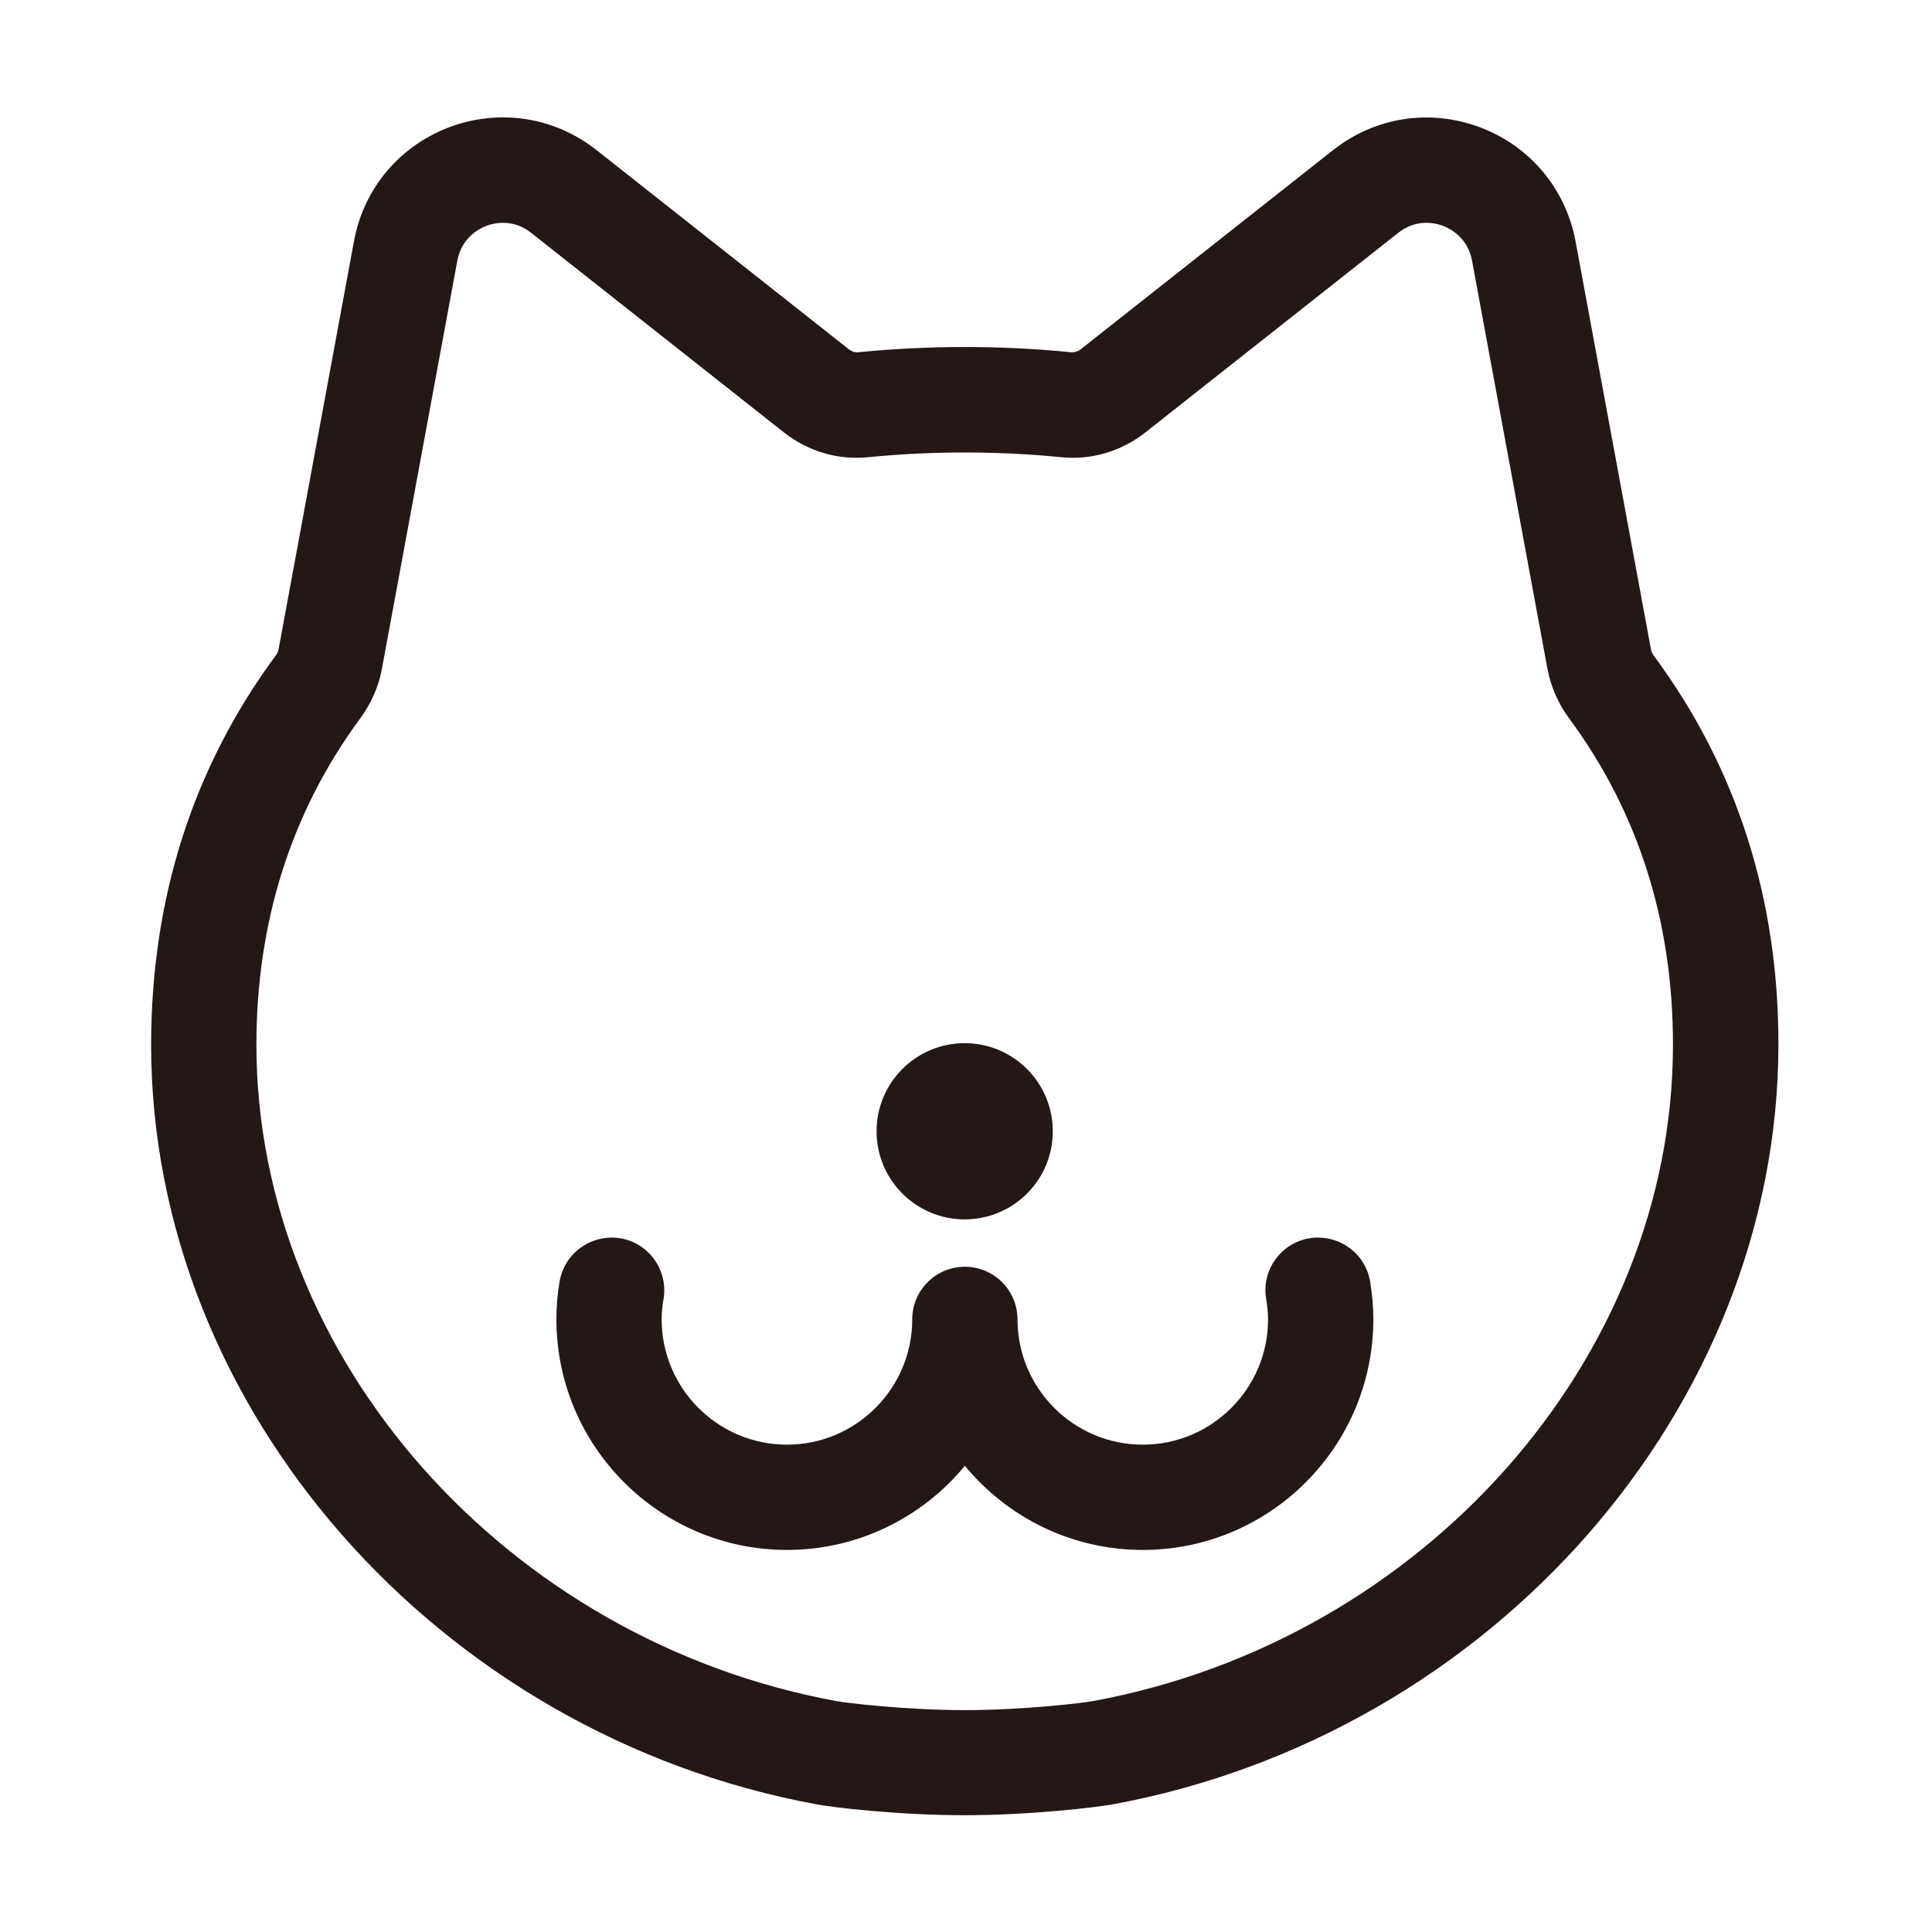
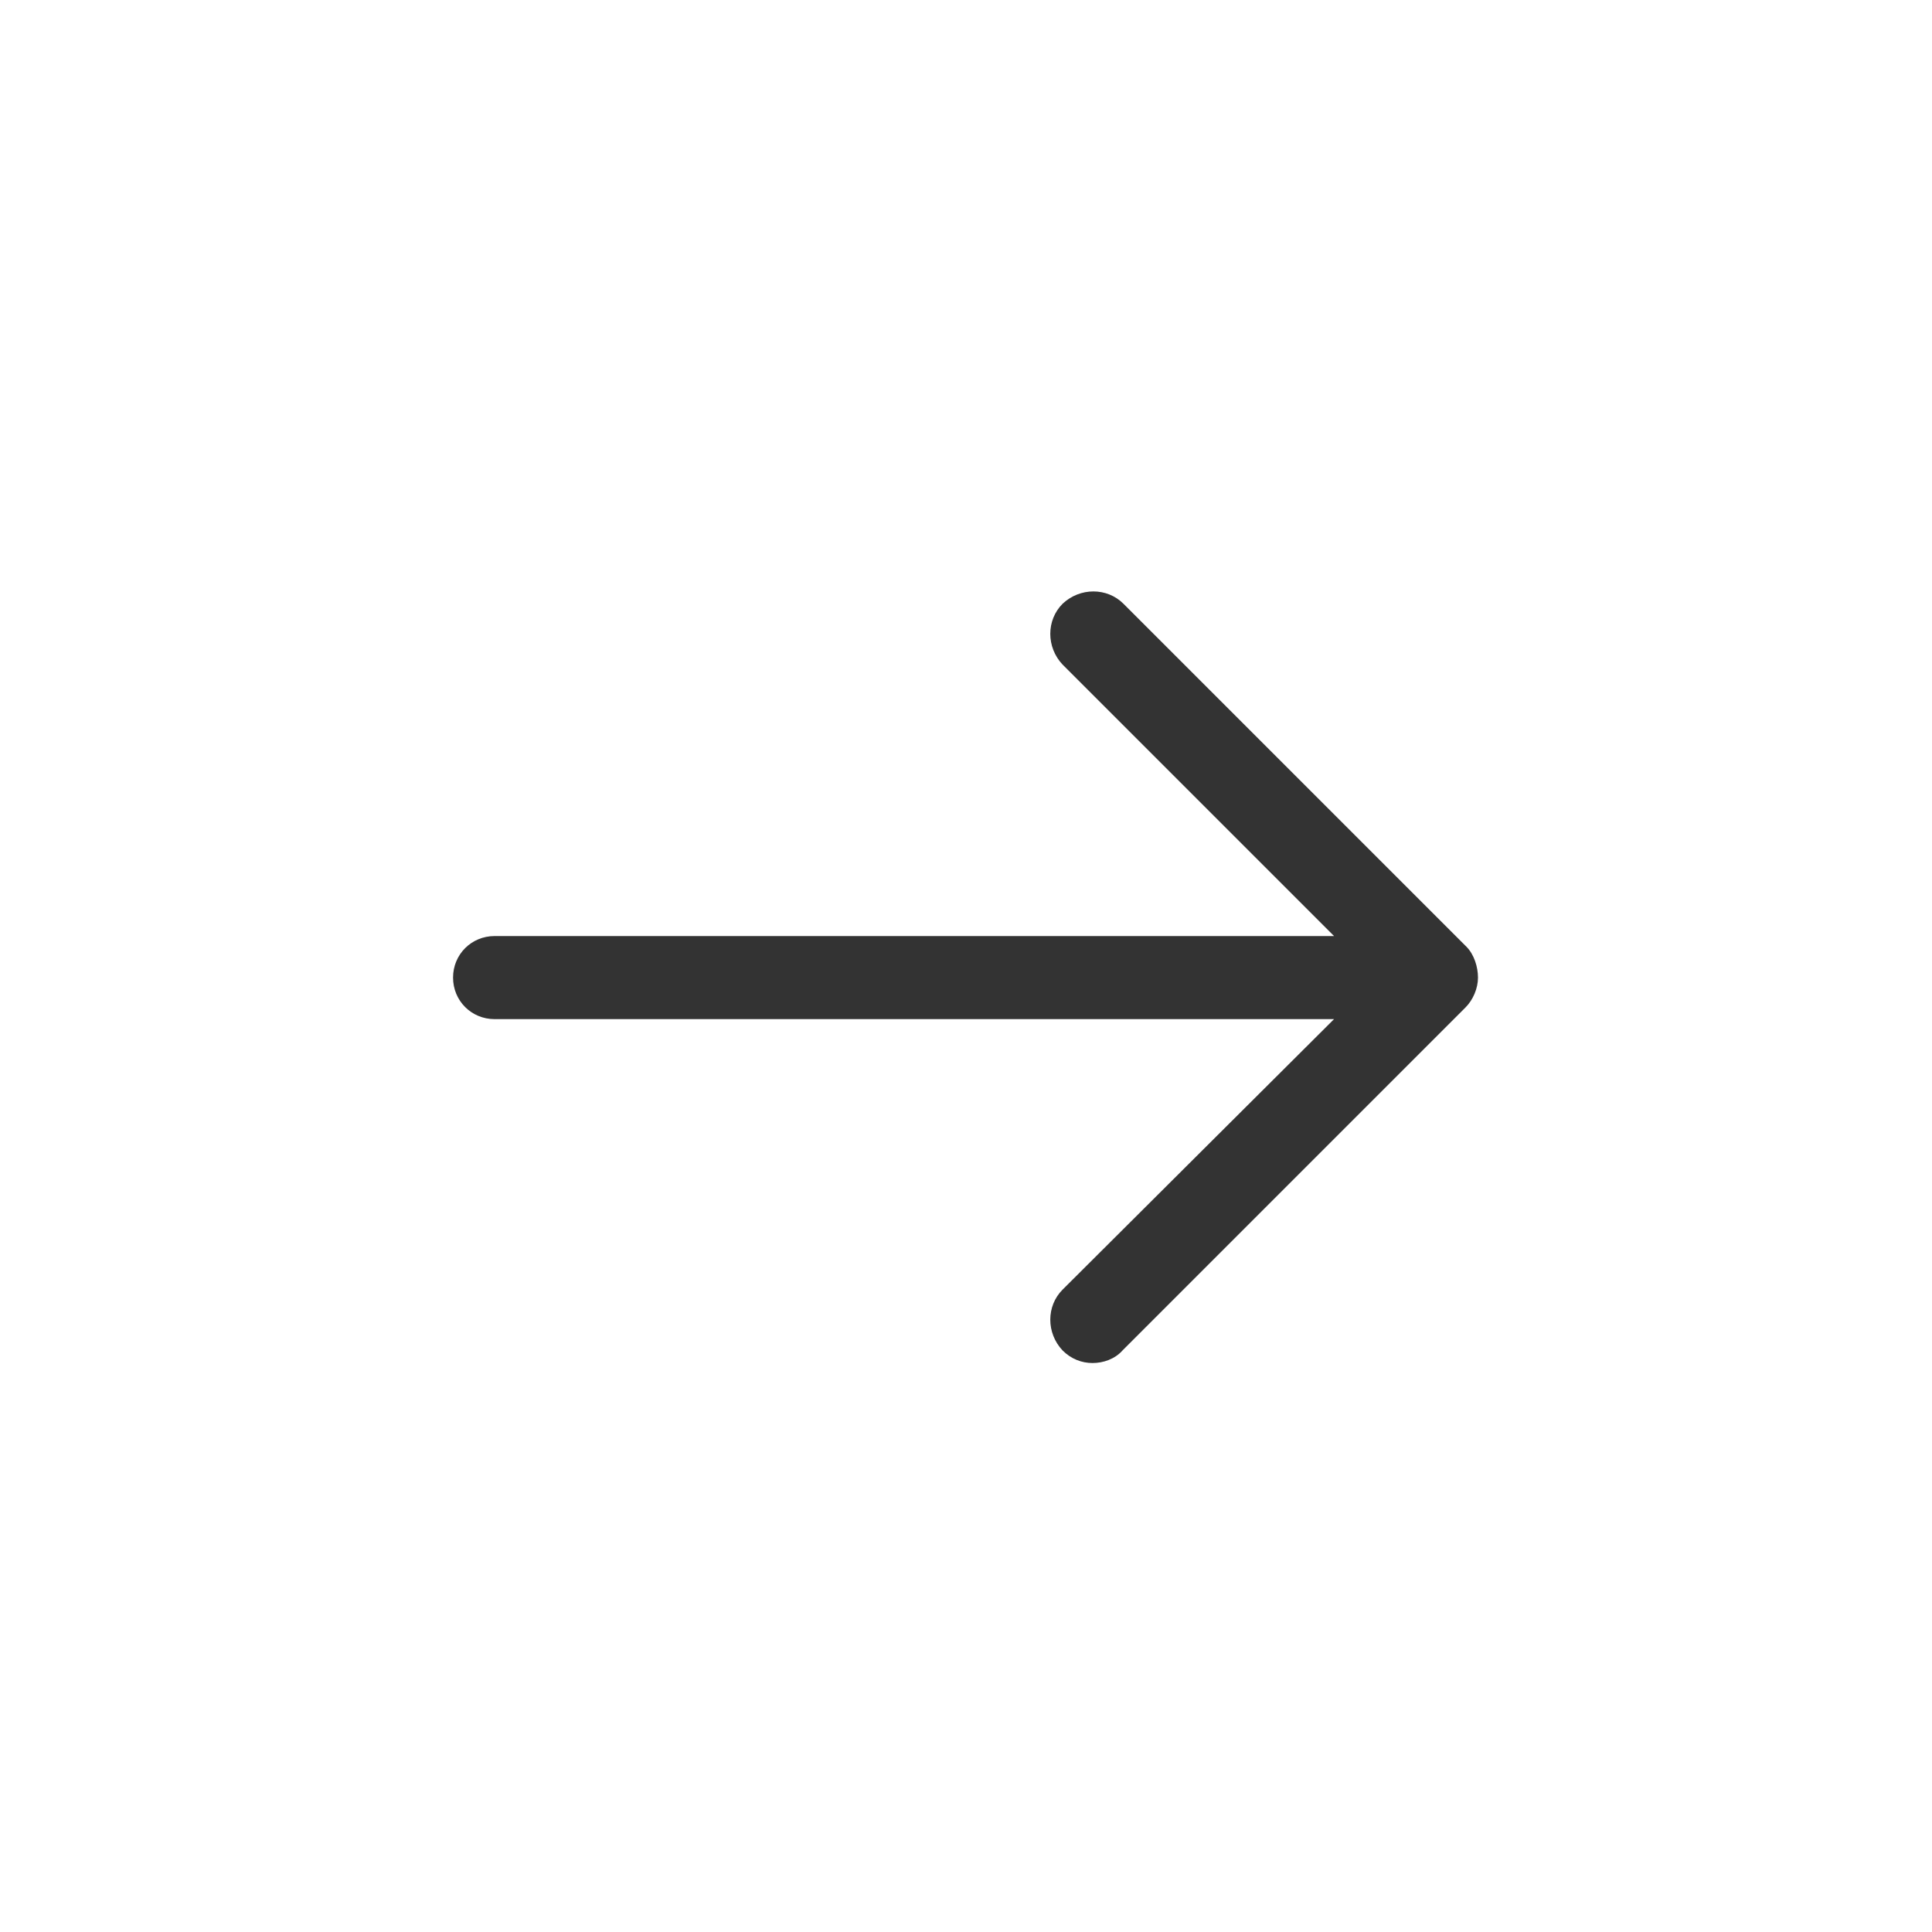
- <svg xmlns="http://www.w3.org/2000/svg" t="1561554667115" class="icon" viewBox="0 0 1024 1024" version="1.1" p-id="3416" width="32" height="32">
-   <defs>
-     <style type="text/css" />
-   </defs>
-   <path d="M511.3 599.6m-46.7 0a46.7 46.7 0 1 0 93.4 0 46.7 46.7 0 1 0-93.4 0Z" fill="#231815" p-id="3417" />
-   <path d="M694 656.3c-15.2 2.6-25.5 17-22.9 32.2 0.6 3.9 1 7.4 1 10.8 0 36.6-29.8 66.4-66.4 66.4-36.6 0-66.4-29.8-66.4-66.4 0-15.4-12.5-27.9-27.9-27.9s-27.9 12.5-27.9 27.9c0 36.6-29.8 66.4-66.4 66.4-36.6 0-66.4-29.8-66.4-66.4 0-3.4 0.3-7 1-10.8 2.5-15.2-7.7-29.6-22.9-32.2-15.2-2.4-29.6 7.7-32.2 22.9-1.2 6.9-1.7 13.5-1.7 20 0 67.4 54.8 122.3 122.2 122.3 37.9 0 71.9-17.4 94.3-44.6 22.4 27.2 56.4 44.6 94.3 44.6 67.4 0 122.2-54.8 122.2-122.3 0-6.6-0.6-13.1-1.7-20-2.6-15.2-16.9-25.3-32.2-22.9z" fill="#231815" p-id="3418" />
-   <path d="M876.6 347.6c-0.8-1.1-1.3-2.2-1.5-3.1l-40-216.5c-5.2-27.9-24.1-50.5-50.6-60.5-26.6-10-55.7-5.5-78 12.1L572.7 185.2c-1.4 1.1-3.2 1.6-4.9 1.5-37.3-3.7-75.6-3.7-113 0-1.6 0.2-3.4-0.4-4.8-1.5L316.1 79.5c-22.3-17.6-51.4-22-77.9-12.1-26.5 10-45.5 32.6-50.6 60.5l-40 216.5c-0.2 1-0.7 2.1-1.5 3.1-43.8 59.3-66 128.7-66 206.4 0.1 192.5 151.9 365.5 353 402.5 8 1.5 42.6 5.7 78.2 5.7s70.3-4.3 78.2-5.7c201.2-37 352.9-210.1 353.1-402.6 0.1-77.5-22.1-146.9-66-206.2z m-297.2 554c-5.3 1-37 4.8-68.1 4.8s-62.8-3.8-68.1-4.8C268.1 869.3 136 719.9 135.9 553.9c0-65.4 18.5-123.6 55-173.1 5.8-7.9 9.8-16.9 11.5-26.2l40-216.5c2.3-12.2 11.5-16.9 15.4-18.4 1.8-0.7 5-1.6 8.9-1.6 4.4 0 9.7 1.2 14.8 5.3l134 105.8c12.9 10.1 28.7 14.8 44.9 13.1 33.6-3.3 68.3-3.3 101.8 0 16.1 1.7 32.1-3 45-13.2l133.9-105.7c9.8-7.7 19.8-5.2 23.7-3.7 3.9 1.5 13.1 6.2 15.4 18.4l40 216.5c1.8 9.4 5.6 18.2 11.5 26.2 36.6 49.5 55.1 107.7 55 173.1 0 166-132.2 315.4-307.3 347.7z" fill="#231815" p-id="3419" />
+ <svg xmlns="http://www.w3.org/2000/svg" version="1.1" id="图层_1" x="0px" y="0px" viewBox="0 0 200 200" style="enable-background:new 0 0 200 200;" xml:space="preserve">
+   <style type="text/css">
+ 	.st0{fill:#333333;}
+ </style>
+   <g>
+     <g>
+       <path class="st0" d="M151.8,98l-35.5-35.5c-1.7-1.7-4.5-1.7-6.3,0c-1.7,1.7-1.7,4.5,0,6.3l28.1,28.1H51.2c-2.4,0-4.3,1.9-4.3,4.3    c0,2.4,1.9,4.3,4.3,4.3h86.9L110,133.5c-1.7,1.7-1.7,4.5,0,6.3c0.9,0.9,2,1.3,3.1,1.3s2.3-0.4,3.1-1.3l35.5-35.5    c0.8-0.8,1.3-2,1.3-3.1S152.6,98.8,151.8,98L151.8,98z M151.8,98" />
+     </g>
+   </g>
</svg>
